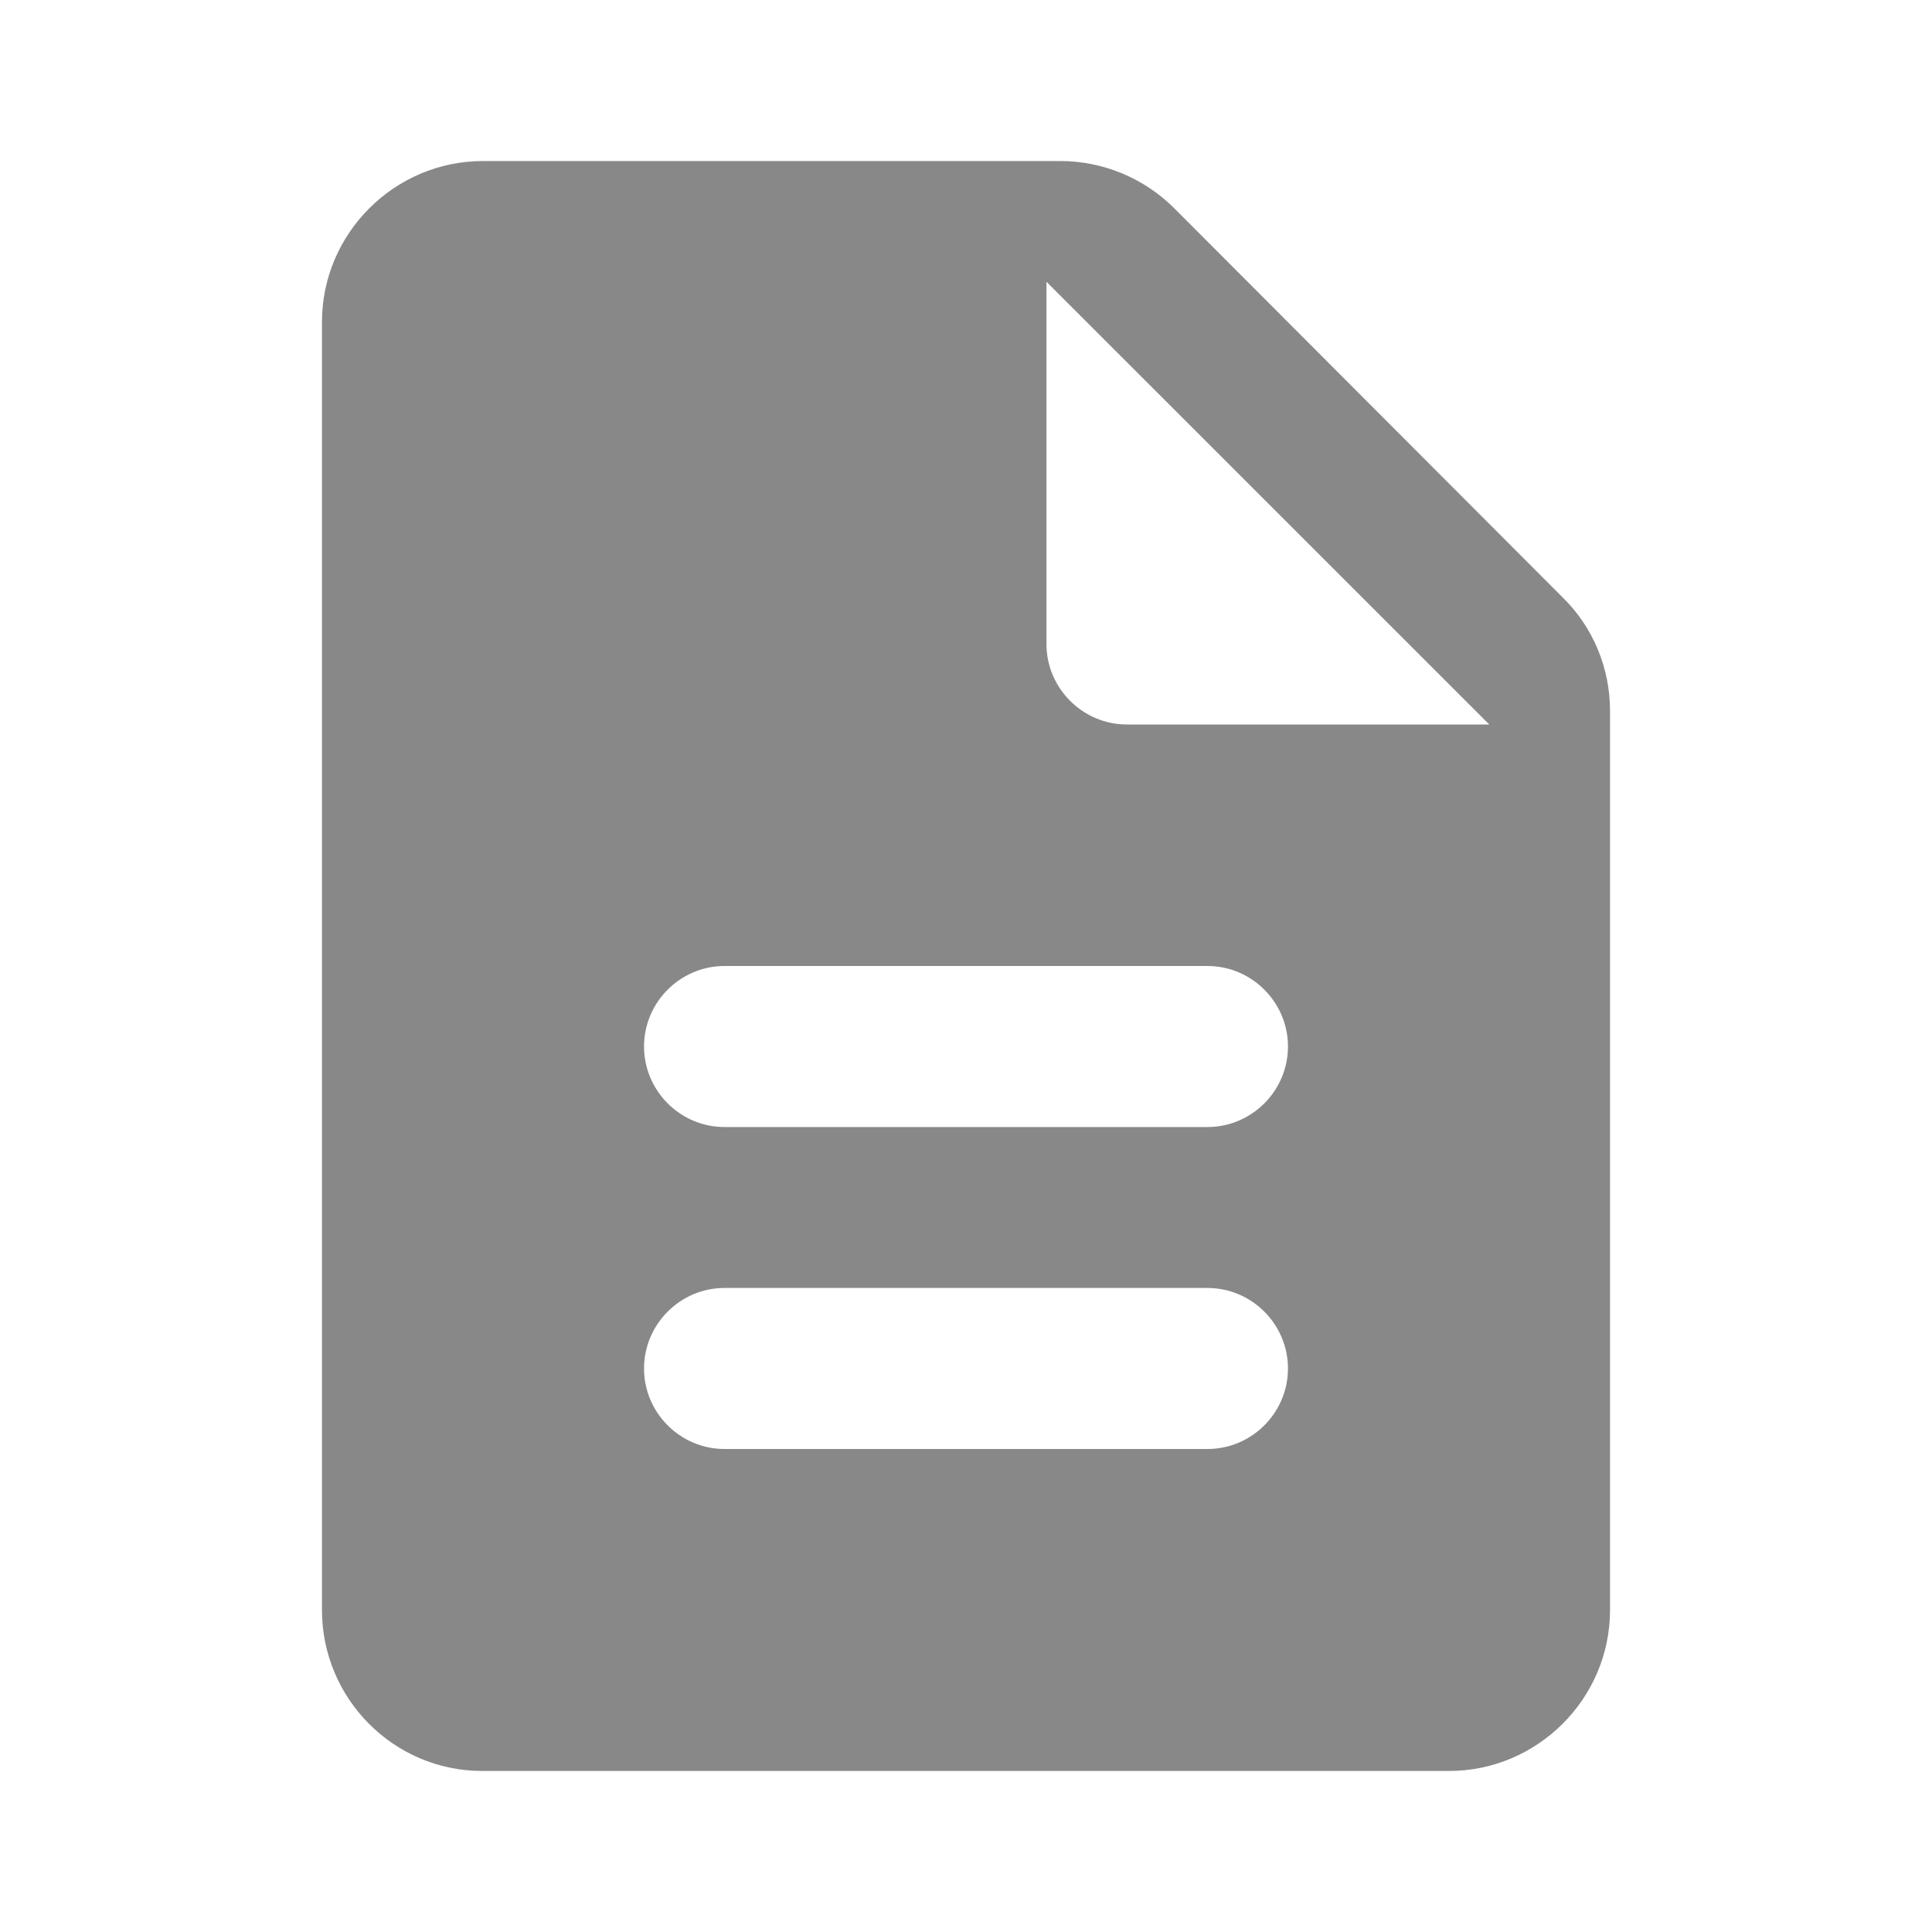
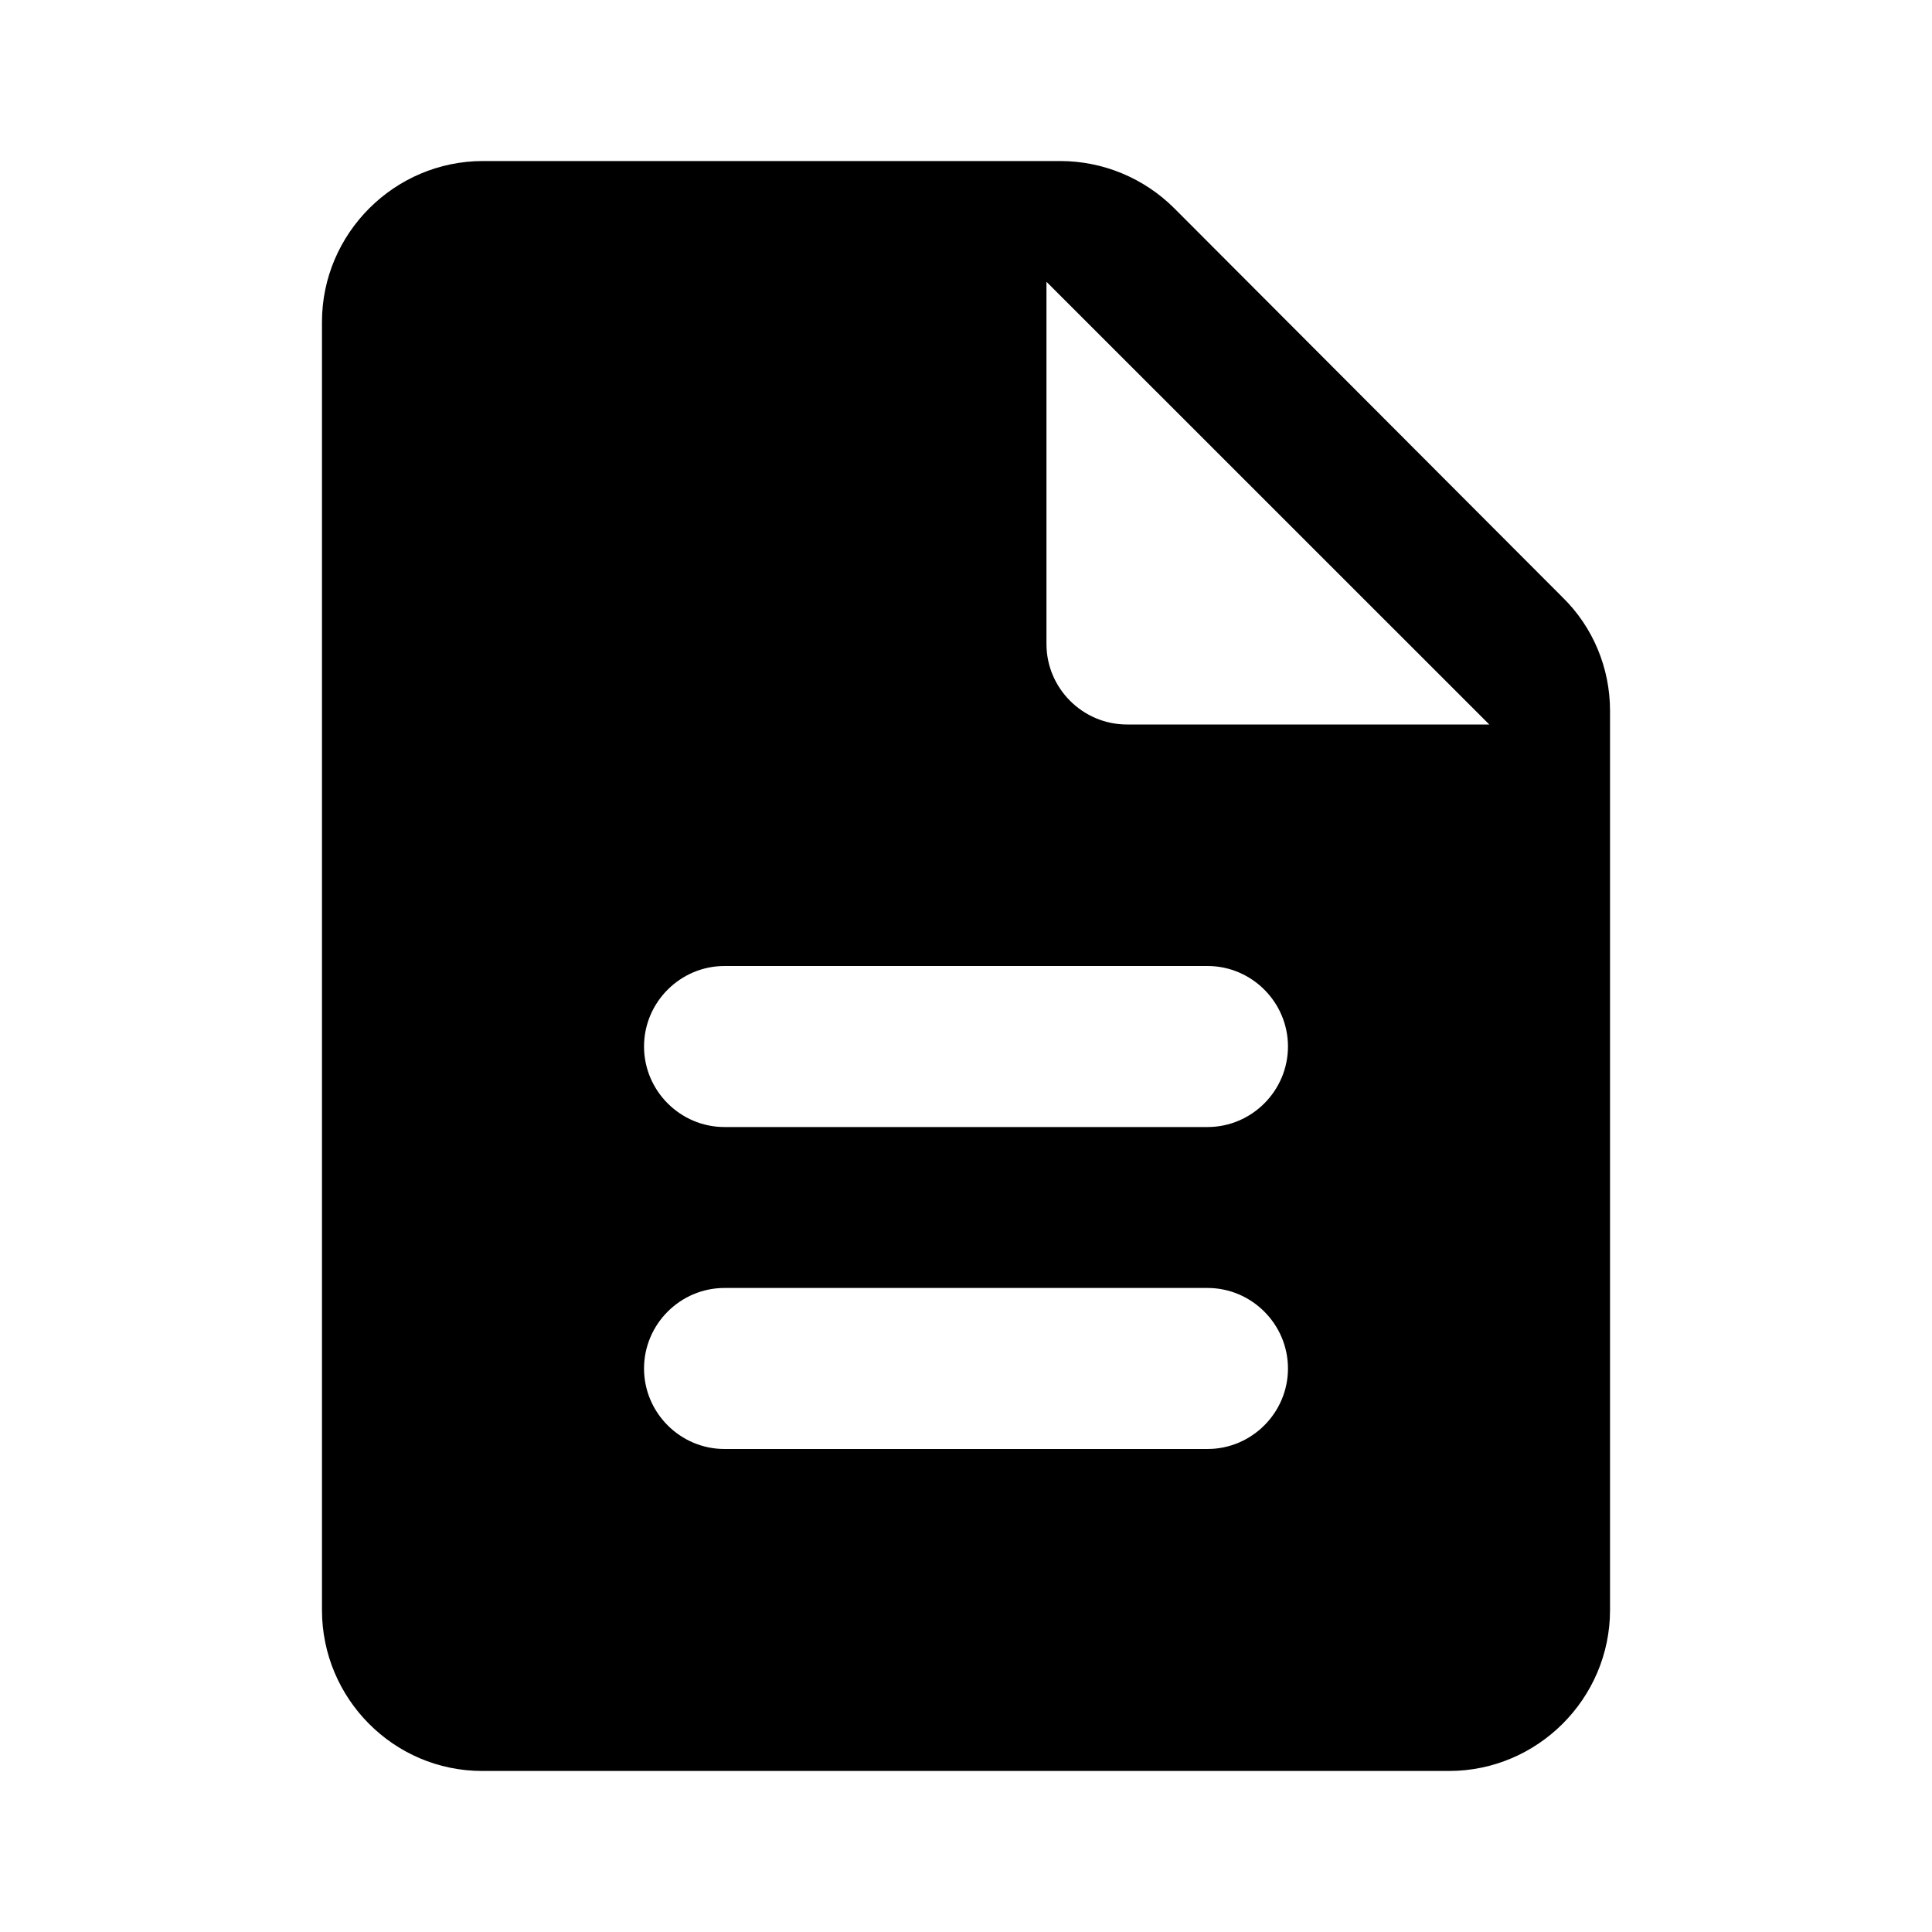
- <svg xmlns="http://www.w3.org/2000/svg" viewBox="0 0 20 20" fill="none">
-   <path d="M12.158 2.158C11.842 1.842 11.417 1.667 10.975 1.667H5C4.083 1.667 3.333 2.417 3.333 3.333V16.667C3.333 17.583 4.075 18.333 4.992 18.333H15C15.917 18.333 16.667 17.583 16.667 16.667V7.358C16.667 6.917 16.492 6.492 16.175 6.183L12.158 2.158ZM12.5 15H7.5C7.042 15 6.667 14.625 6.667 14.167C6.667 13.708 7.042 13.333 7.5 13.333H12.5C12.958 13.333 13.333 13.708 13.333 14.167C13.333 14.625 12.958 15 12.5 15ZM12.5 11.667H7.5C7.042 11.667 6.667 11.292 6.667 10.833C6.667 10.375 7.042 10 7.5 10H12.5C12.958 10 13.333 10.375 13.333 10.833C13.333 11.292 12.958 11.667 12.5 11.667ZM10.833 6.667V2.917L15.417 7.5H11.667C11.208 7.5 10.833 7.125 10.833 6.667Z" fill="#888888" />
+ <svg xmlns="http://www.w3.org/2000/svg" viewBox="0 0 20 20">
+   <path d="M12.158 2.158C11.842 1.842 11.417 1.667 10.975 1.667H5C4.083 1.667 3.333 2.417 3.333 3.333V16.667C3.333 17.583 4.075 18.333 4.992 18.333H15C15.917 18.333 16.667 17.583 16.667 16.667V7.358C16.667 6.917 16.492 6.492 16.175 6.183L12.158 2.158ZM12.5 15H7.5C7.042 15 6.667 14.625 6.667 14.167C6.667 13.708 7.042 13.333 7.5 13.333H12.5C12.958 13.333 13.333 13.708 13.333 14.167C13.333 14.625 12.958 15 12.5 15ZM12.5 11.667H7.5C7.042 11.667 6.667 11.292 6.667 10.833C6.667 10.375 7.042 10 7.5 10H12.5C12.958 10 13.333 10.375 13.333 10.833C13.333 11.292 12.958 11.667 12.5 11.667ZM10.833 6.667V2.917L15.417 7.5H11.667C11.208 7.5 10.833 7.125 10.833 6.667Z" />
</svg>
